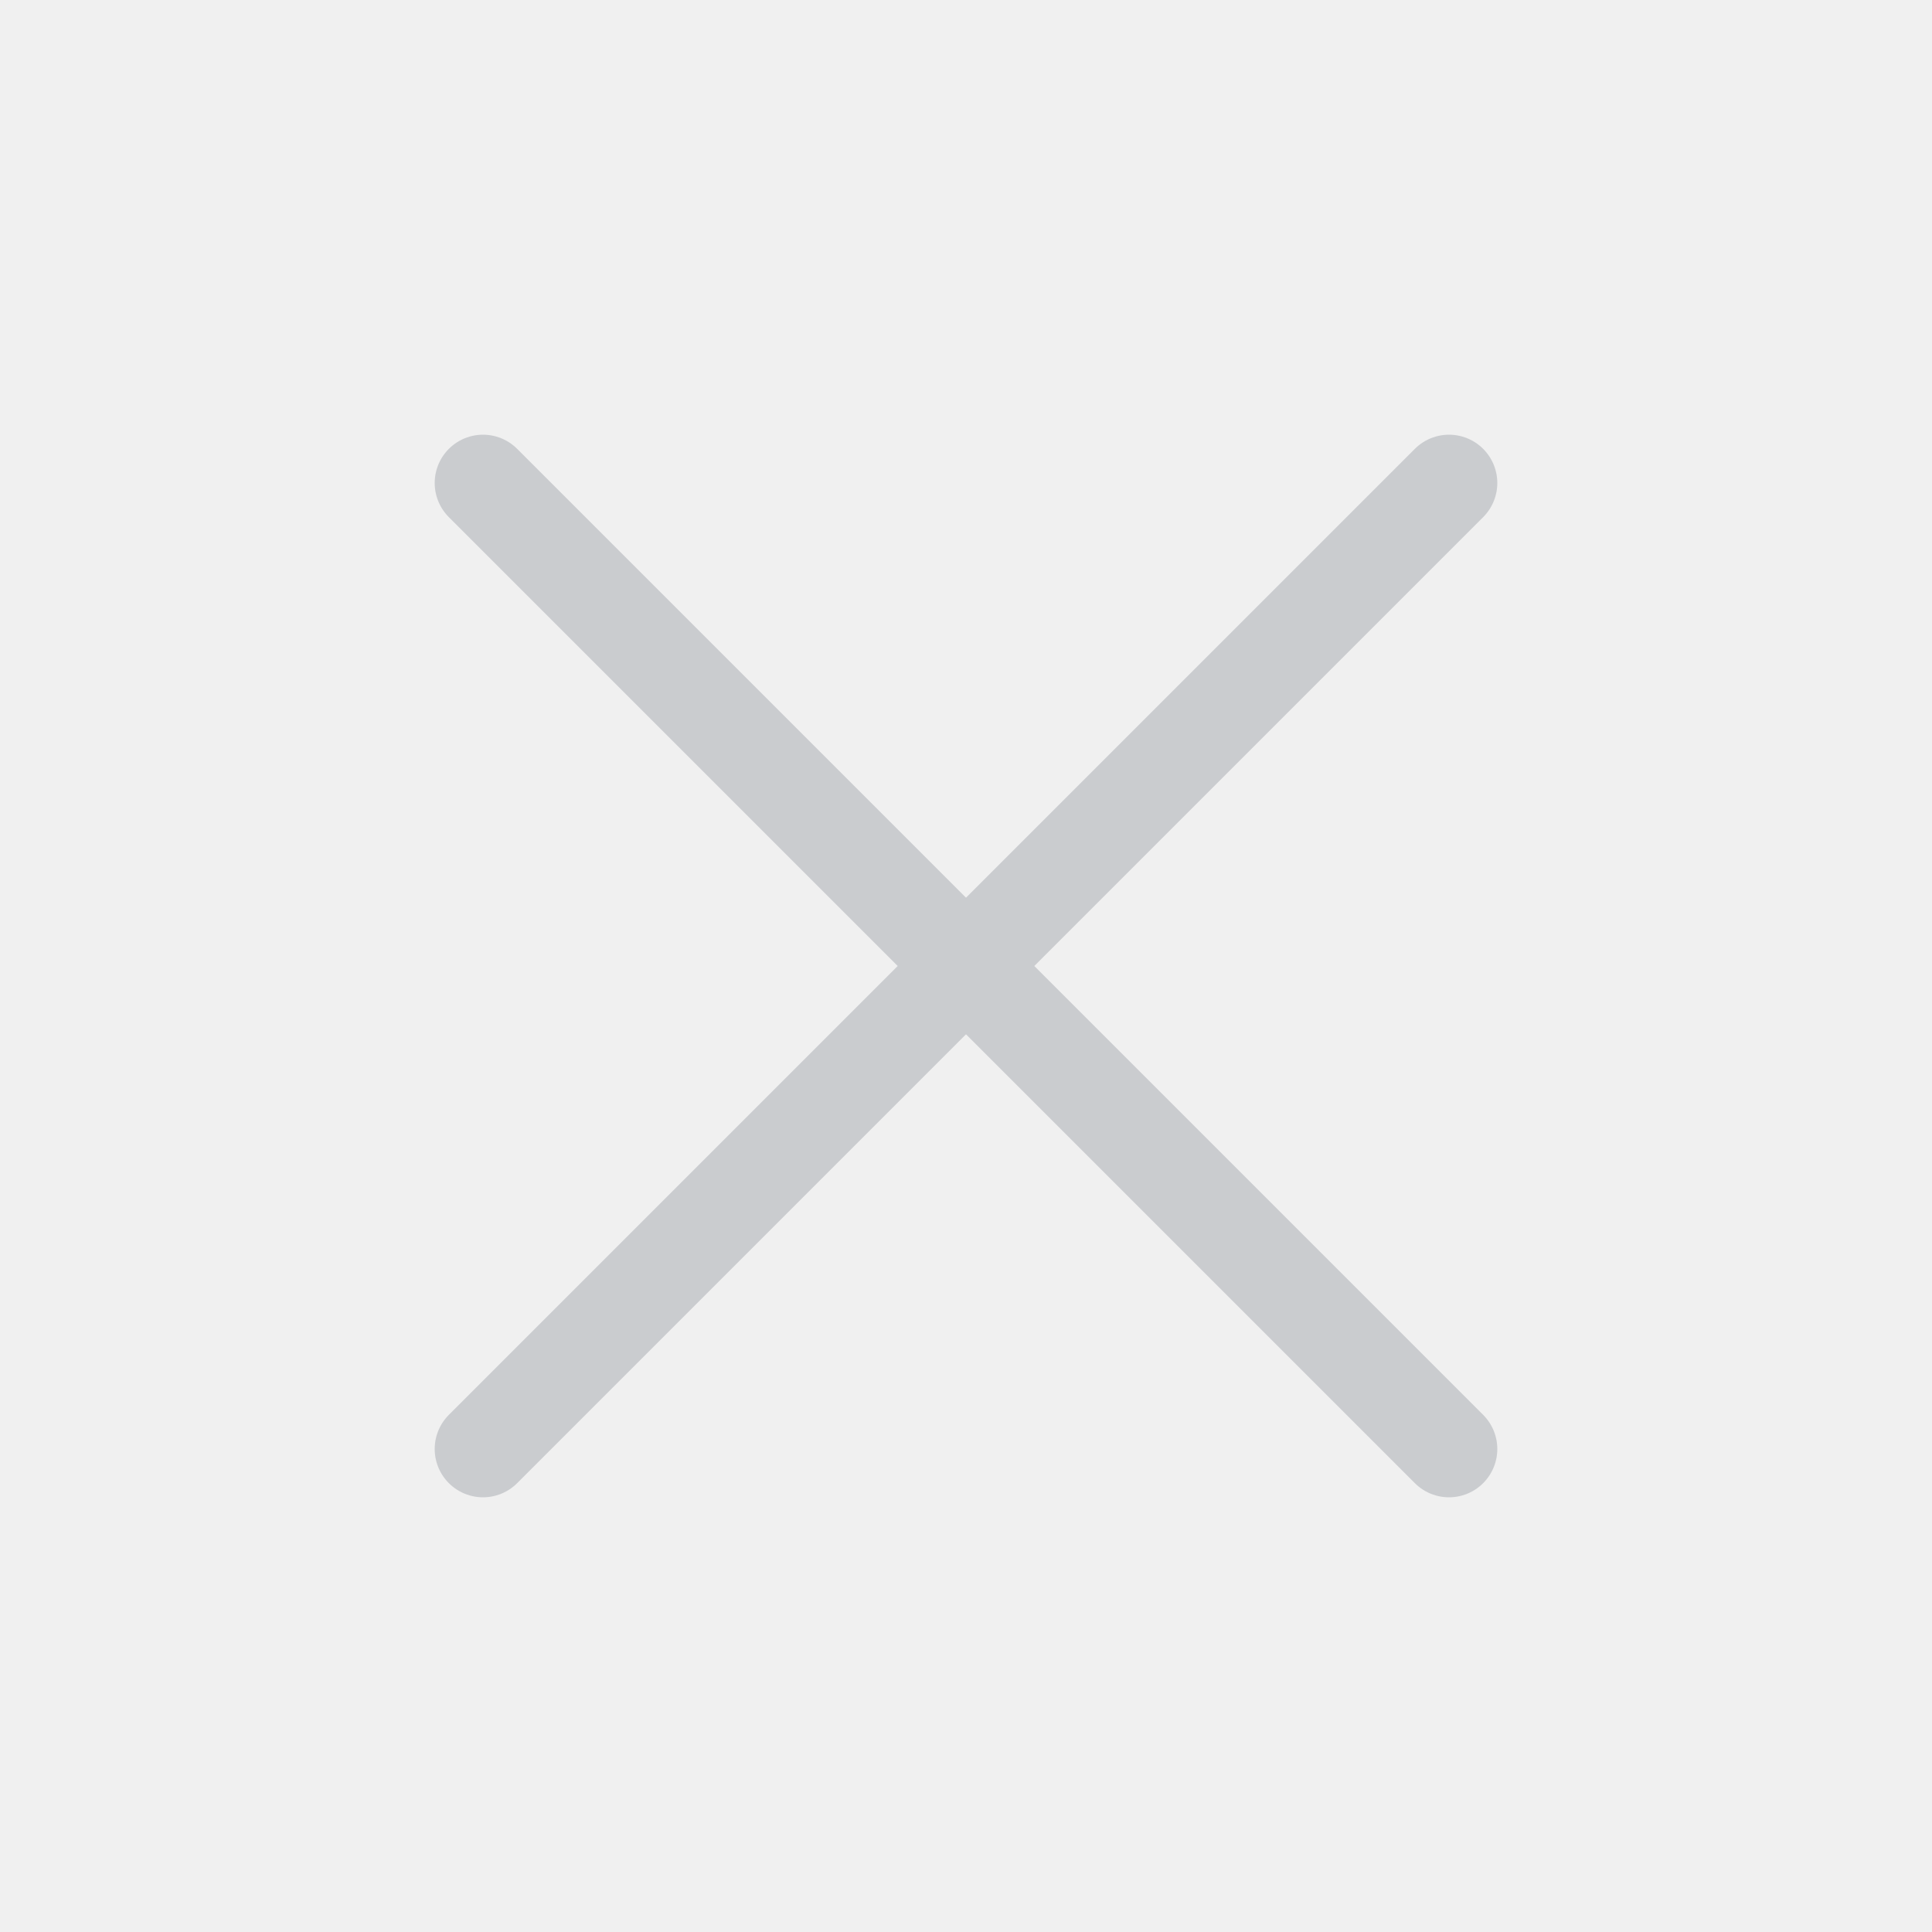
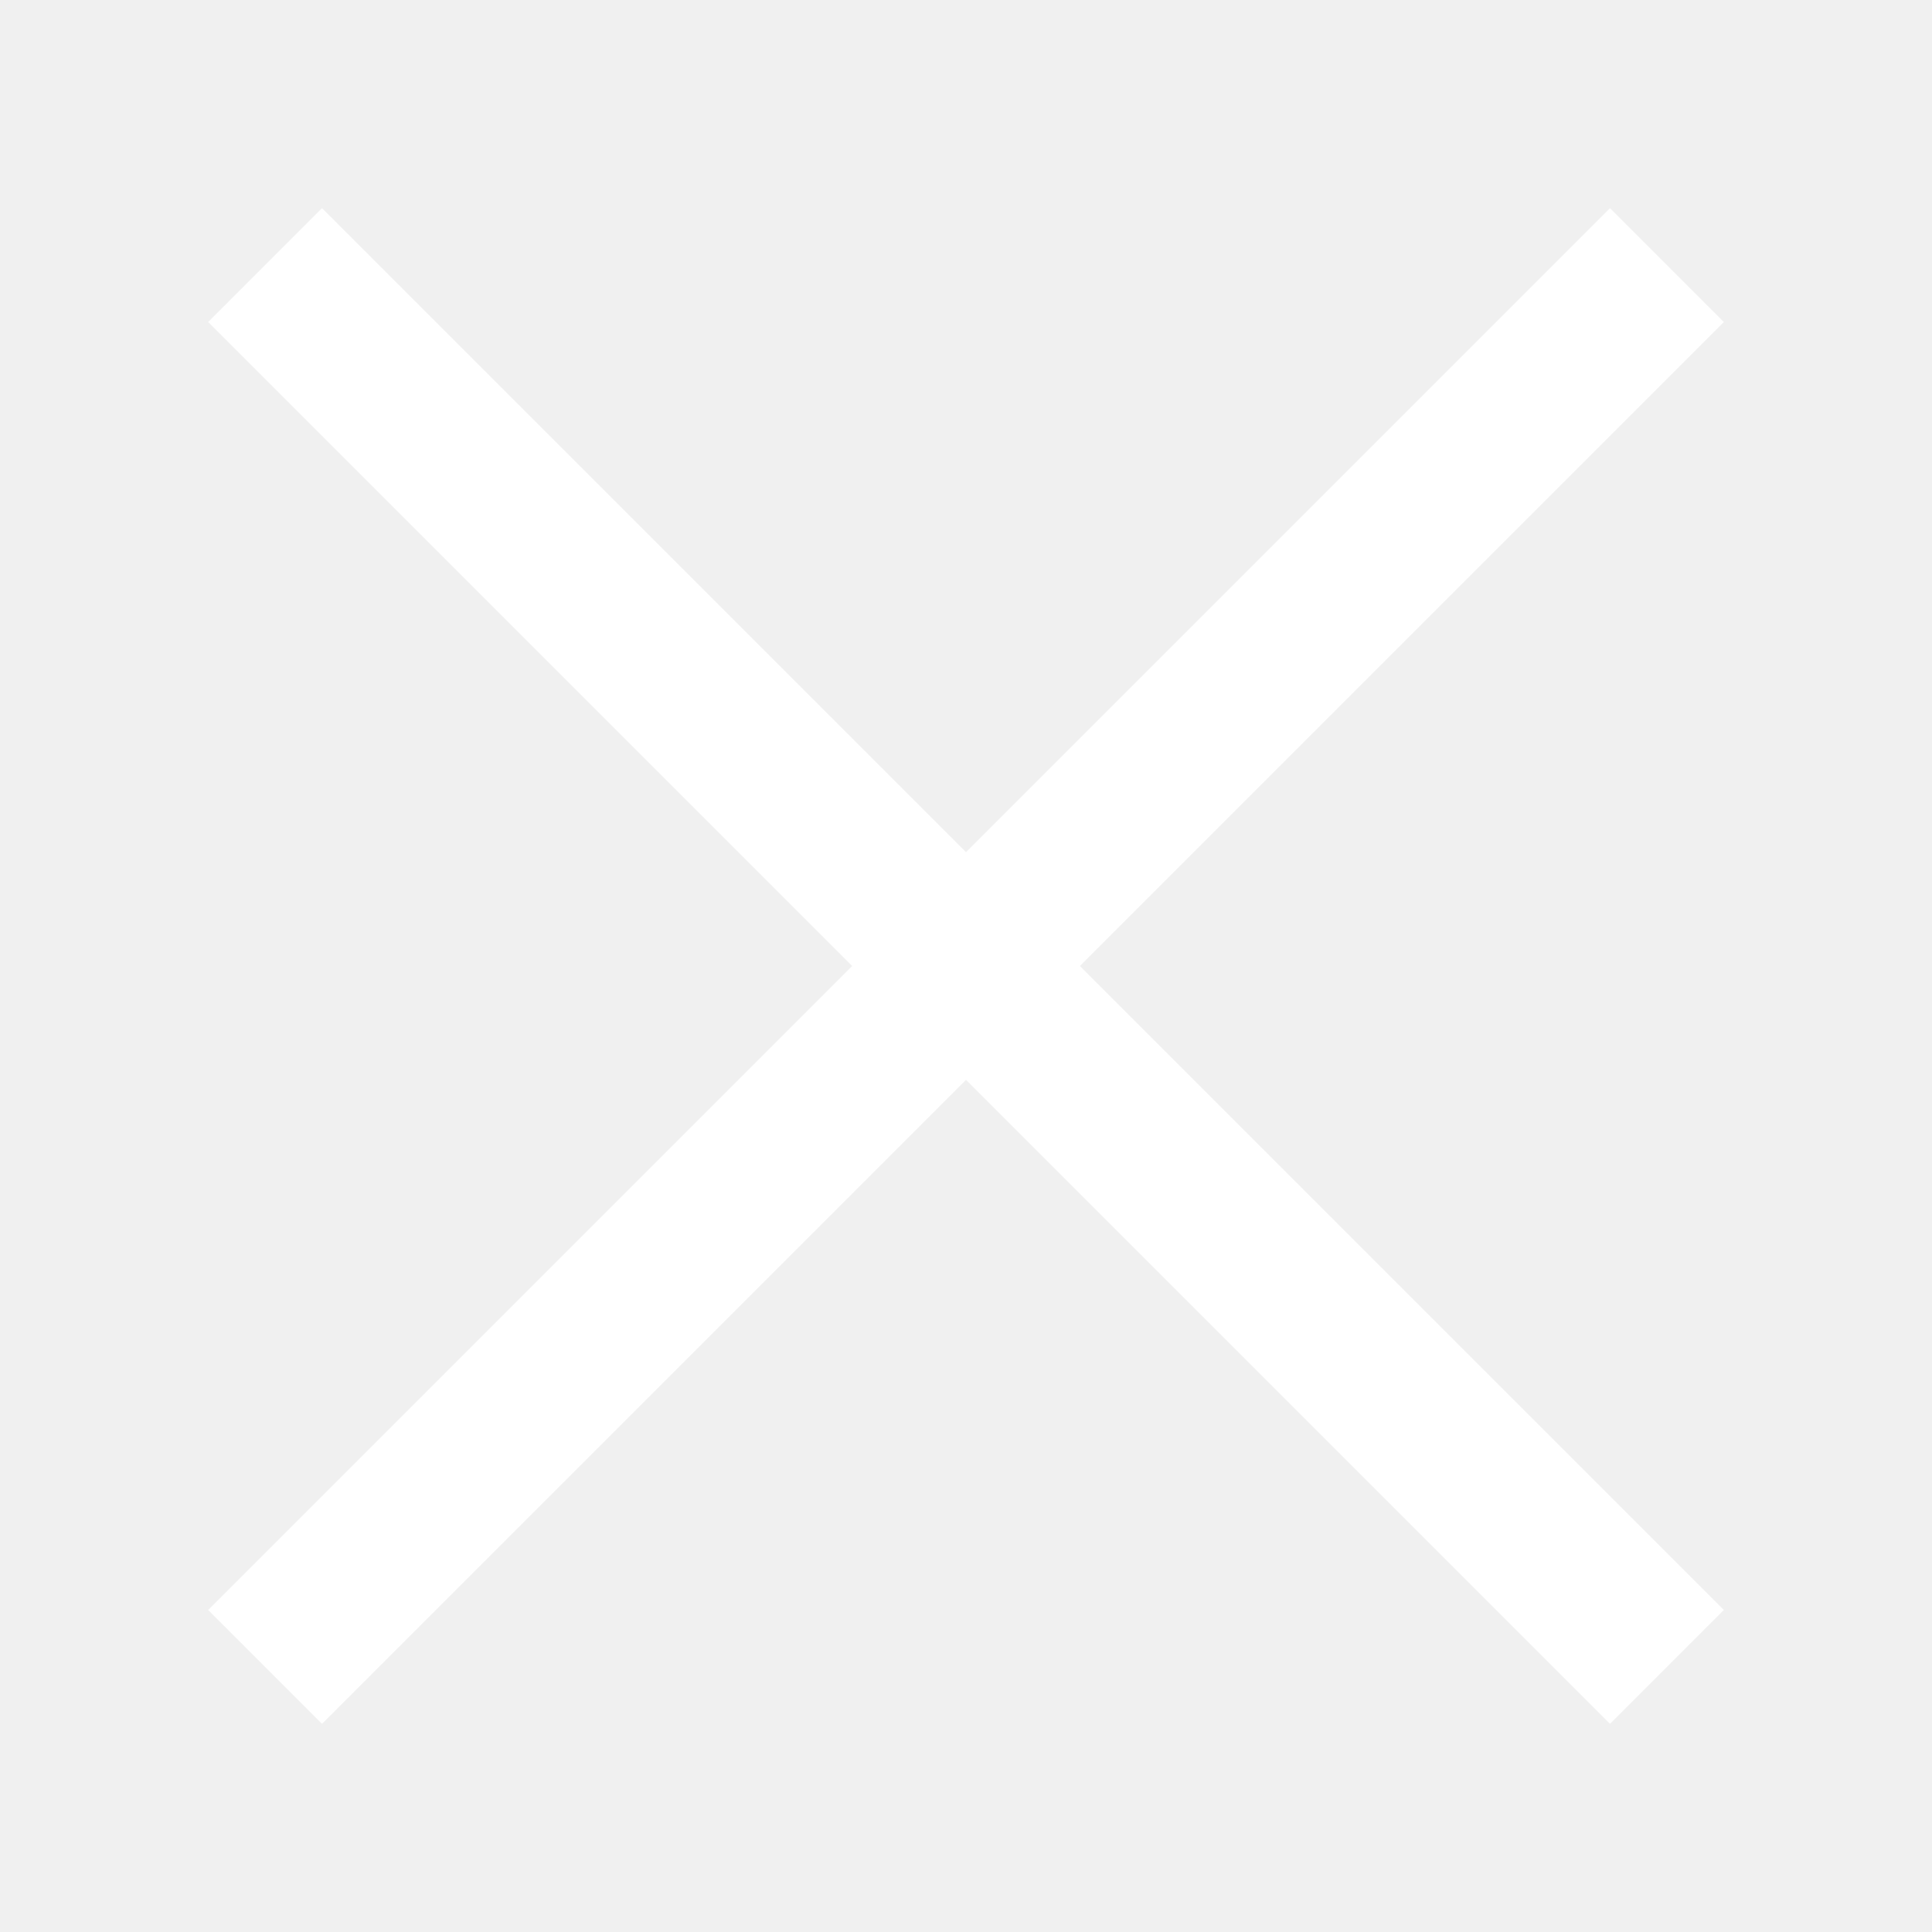
- <svg xmlns="http://www.w3.org/2000/svg" width="40" height="40" viewBox="0 0 40 40" fill="none">
-   <path d="M30 10L10 30" stroke="#CACCCF" stroke-width="2" stroke-linecap="round" stroke-linejoin="round" />
-   <path d="M10 10L30 30" stroke="#CACCCF" stroke-width="2" stroke-linecap="round" stroke-linejoin="round" />
+ <svg xmlns="http://www.w3.org/2000/svg" width="24" height="24" viewBox="0 0 24 24" fill="none">
+   <path d="M20 4L4 20" stroke="white" stroke-width="2" stroke-linecap="square" stroke-linejoin="round" />
+   <path d="M4 4L20 20" stroke="white" stroke-width="2" stroke-linecap="square" stroke-linejoin="round" />
</svg>
